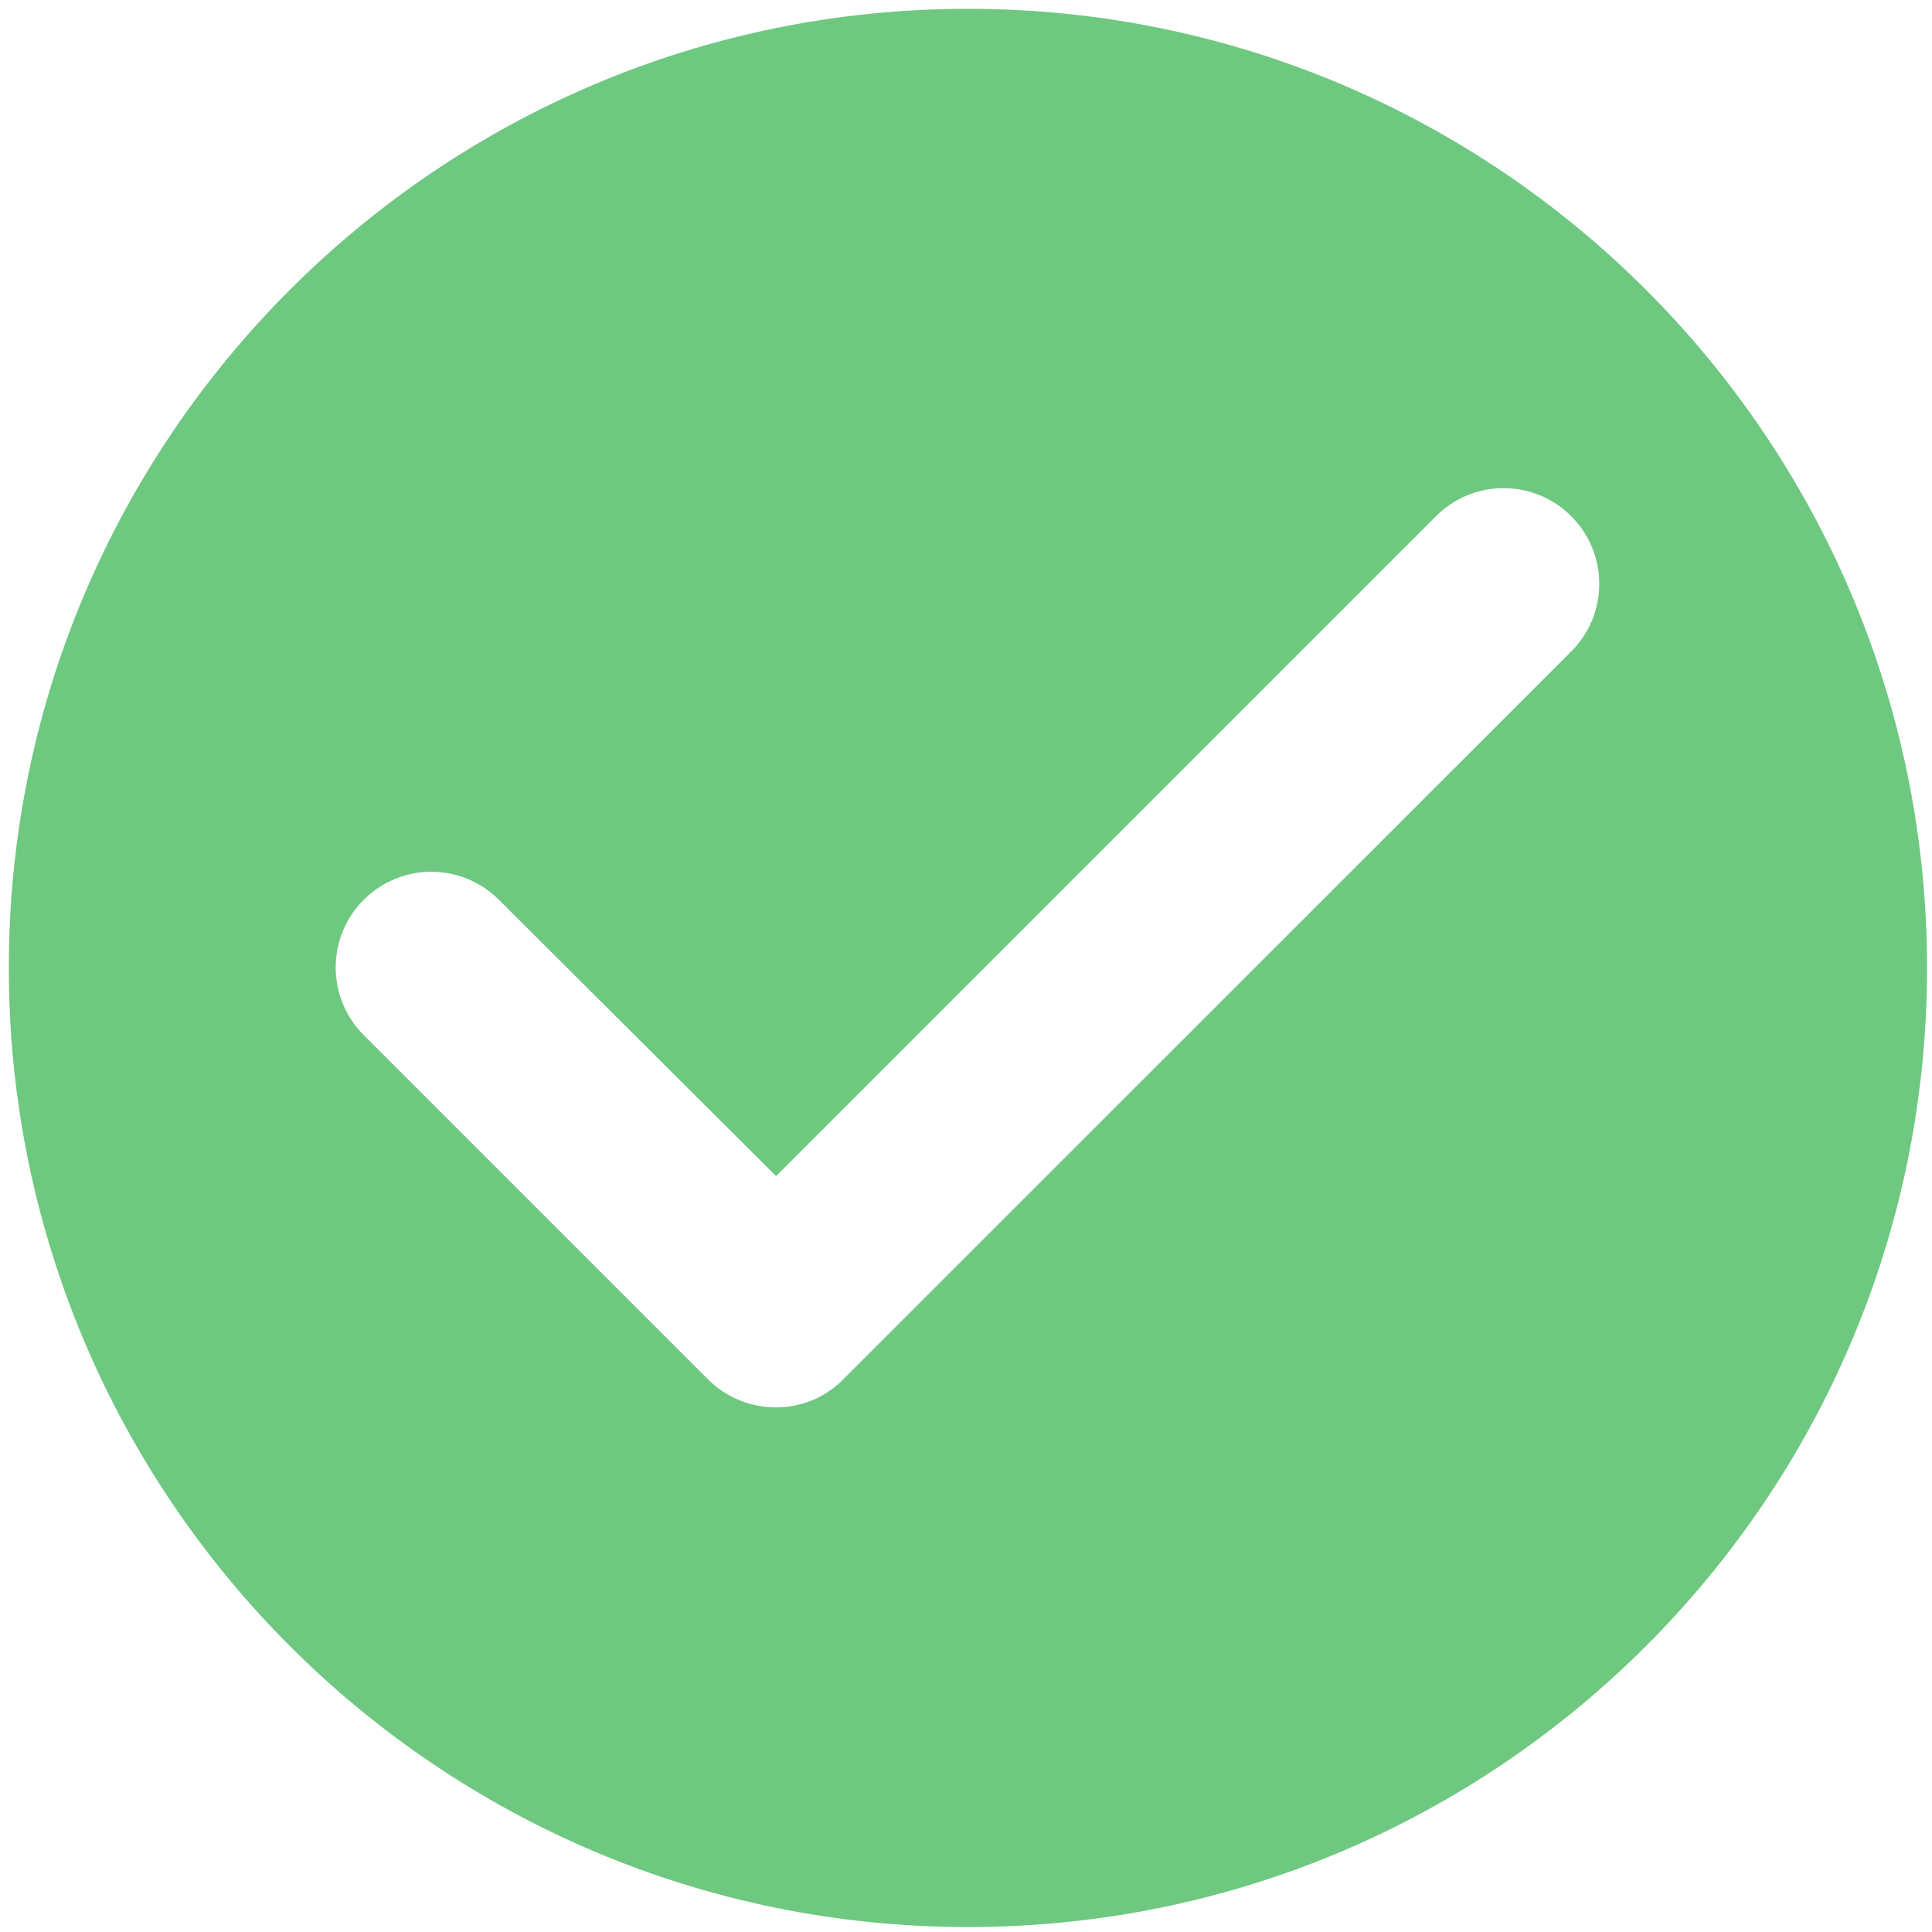
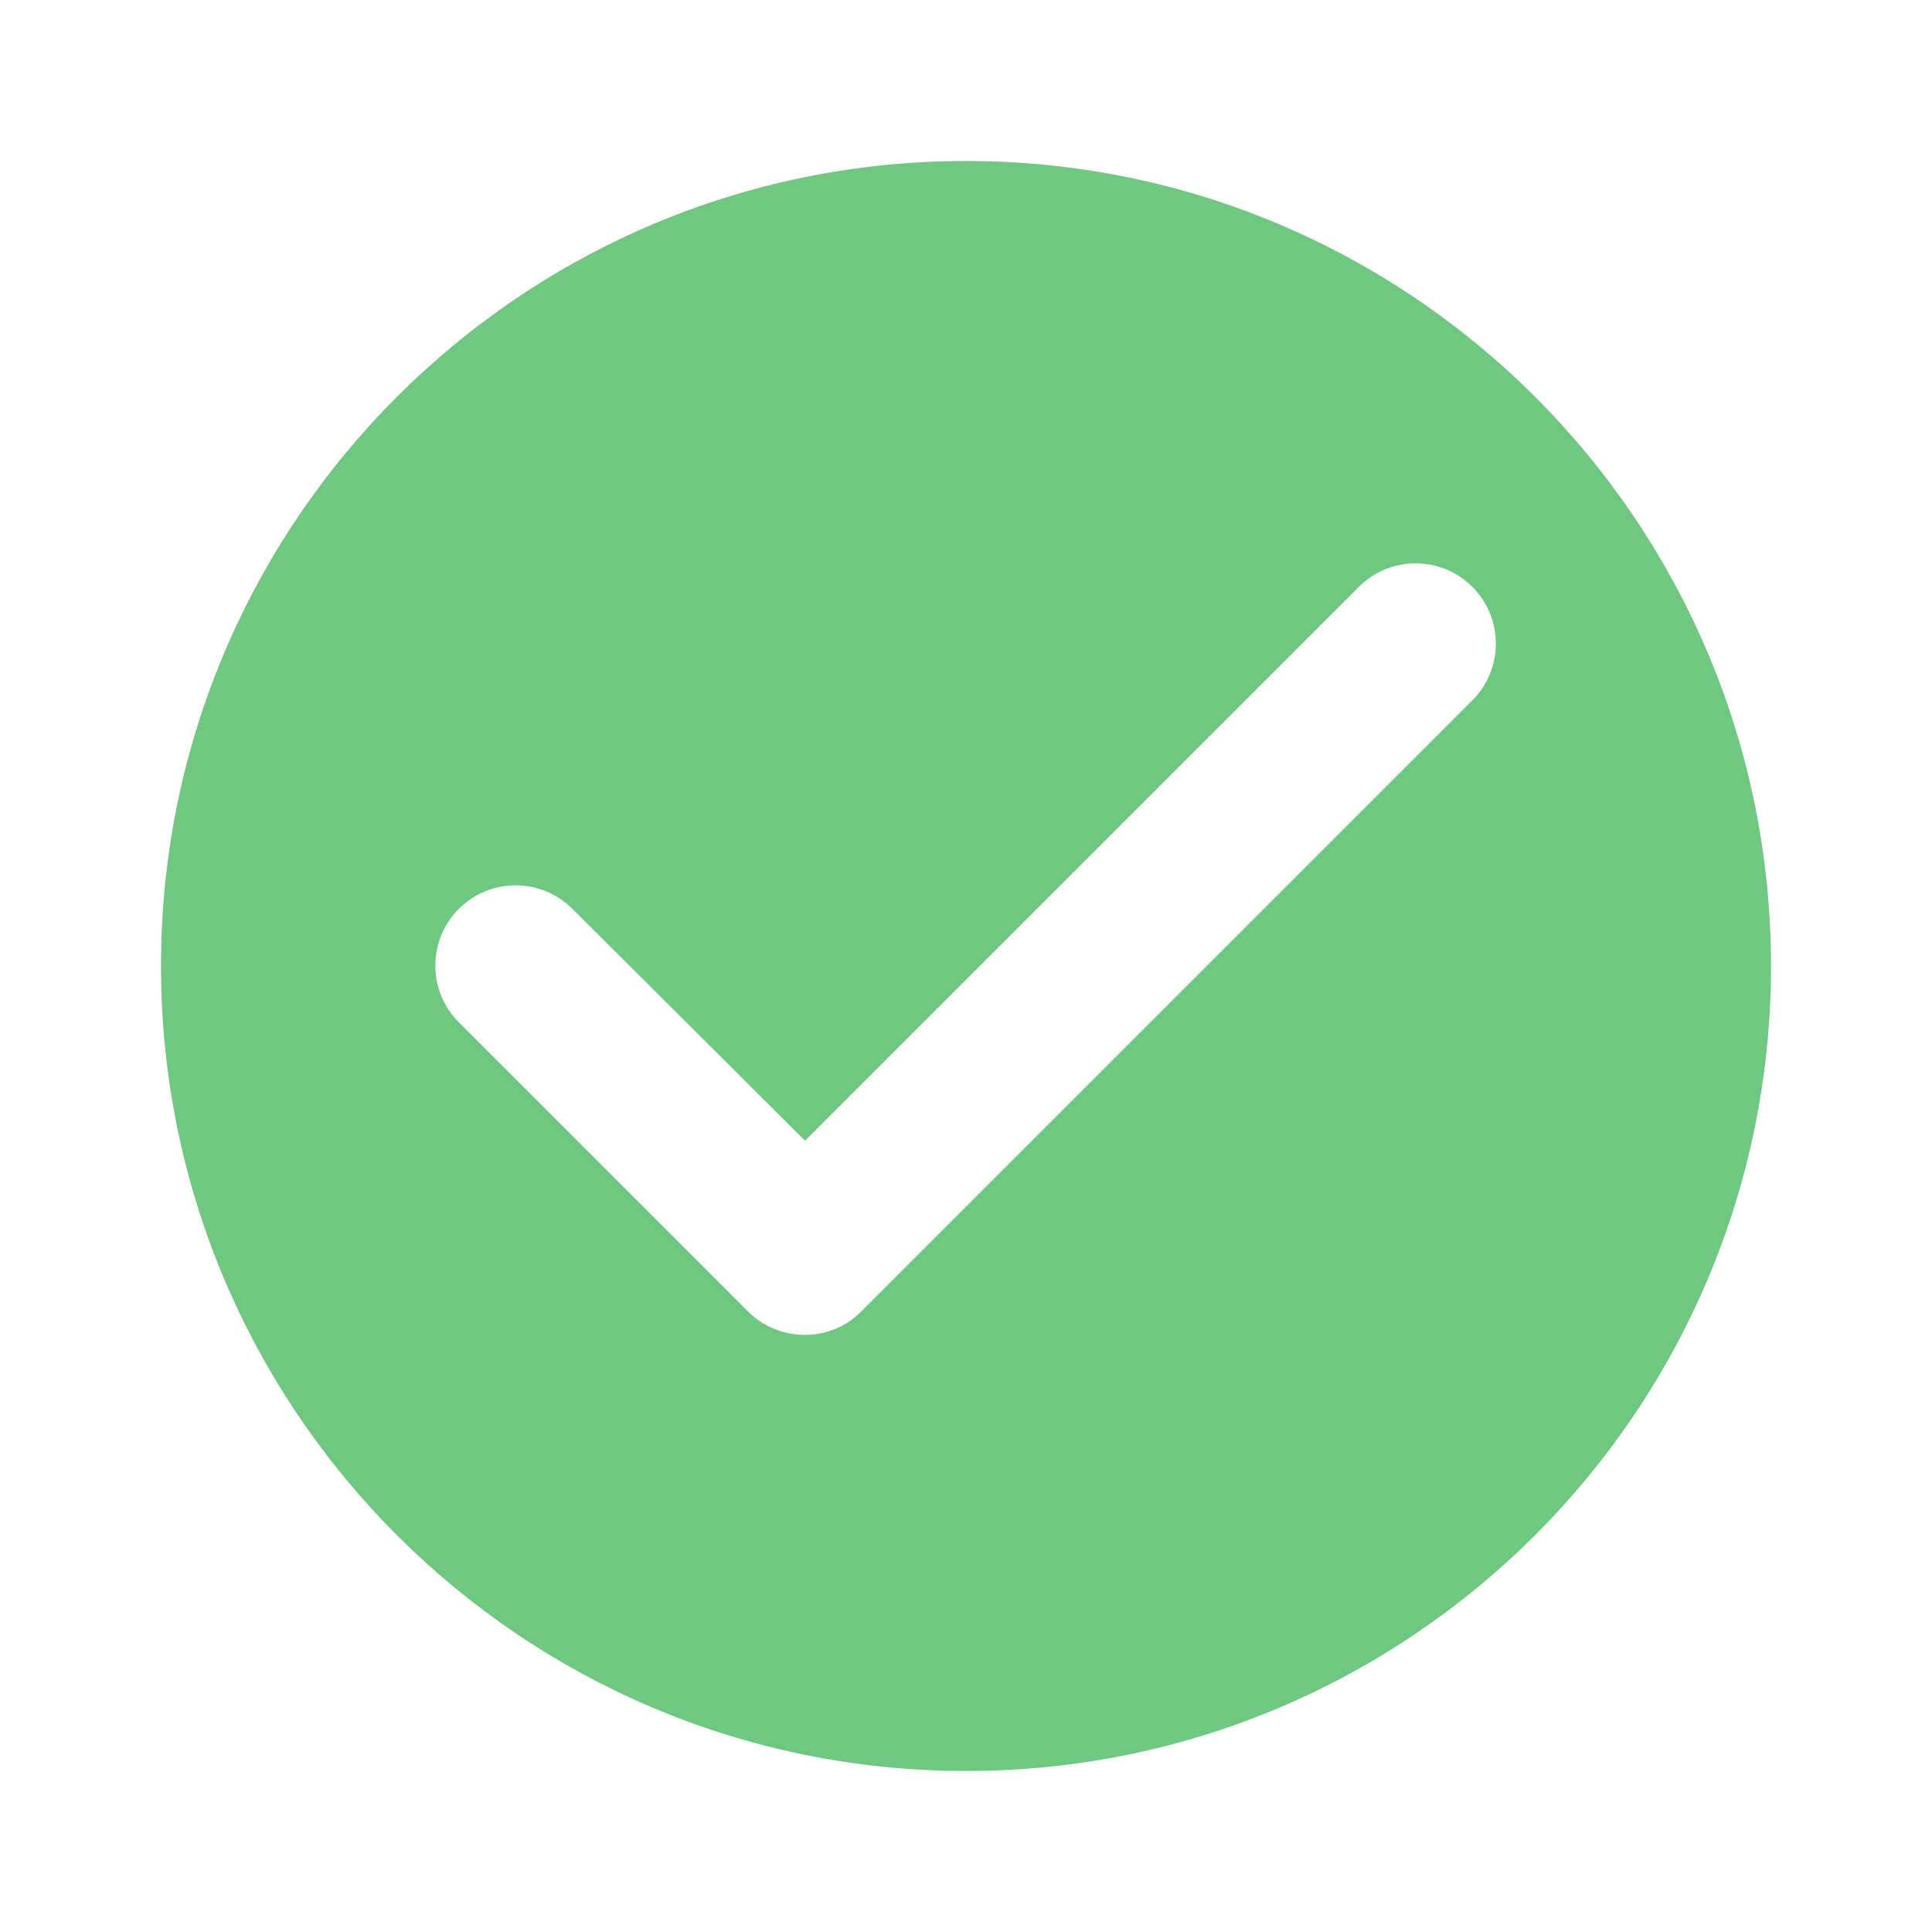
- <svg xmlns="http://www.w3.org/2000/svg" width="16" height="16">
-   <path fill="#6ec880" d="m0.073,8.016c0,-4.384 3.558,-7.943 7.943,-7.943c4.384,0 7.943,3.558 7.943,7.943c0,4.384 -3.558,7.943 -7.943,7.943c-4.384,0 -7.943,-3.558 -7.943,-7.943zm2.939,0.556l2.851,2.851c0.31,0.31 0.818,0.31 1.12,0l6.029,-6.028c0.31,-0.31 0.31,-0.81 0,-1.12c-0.31,-0.31 -0.81,-0.31 -1.12,0l-5.465,5.465l-2.295,-2.288c-0.31,-0.31 -0.81,-0.31 -1.12,0c-0.149,0.148 -0.232,0.35 -0.232,0.56c0,0.21 0.084,0.412 0.232,0.56l-0,0z" />
+ <svg xmlns="http://www.w3.org/2000/svg" width="24" height="24" viewBox="0 0 24 24">
+   <path fill="#6ec880" d="M2 12C2 6.48 6.48 2 12 2s10 4.48 10 10-4.48 10-10 10S2 17.52 2 12zm3.7.7l3.59 3.59c.39.39 1.03.39 1.41 0l7.59-7.59a.996.996 0 1 0-1.41-1.41L10 14.17l-2.89-2.88A.996.996 0 1 0 5.7 12.7z" />
</svg>
